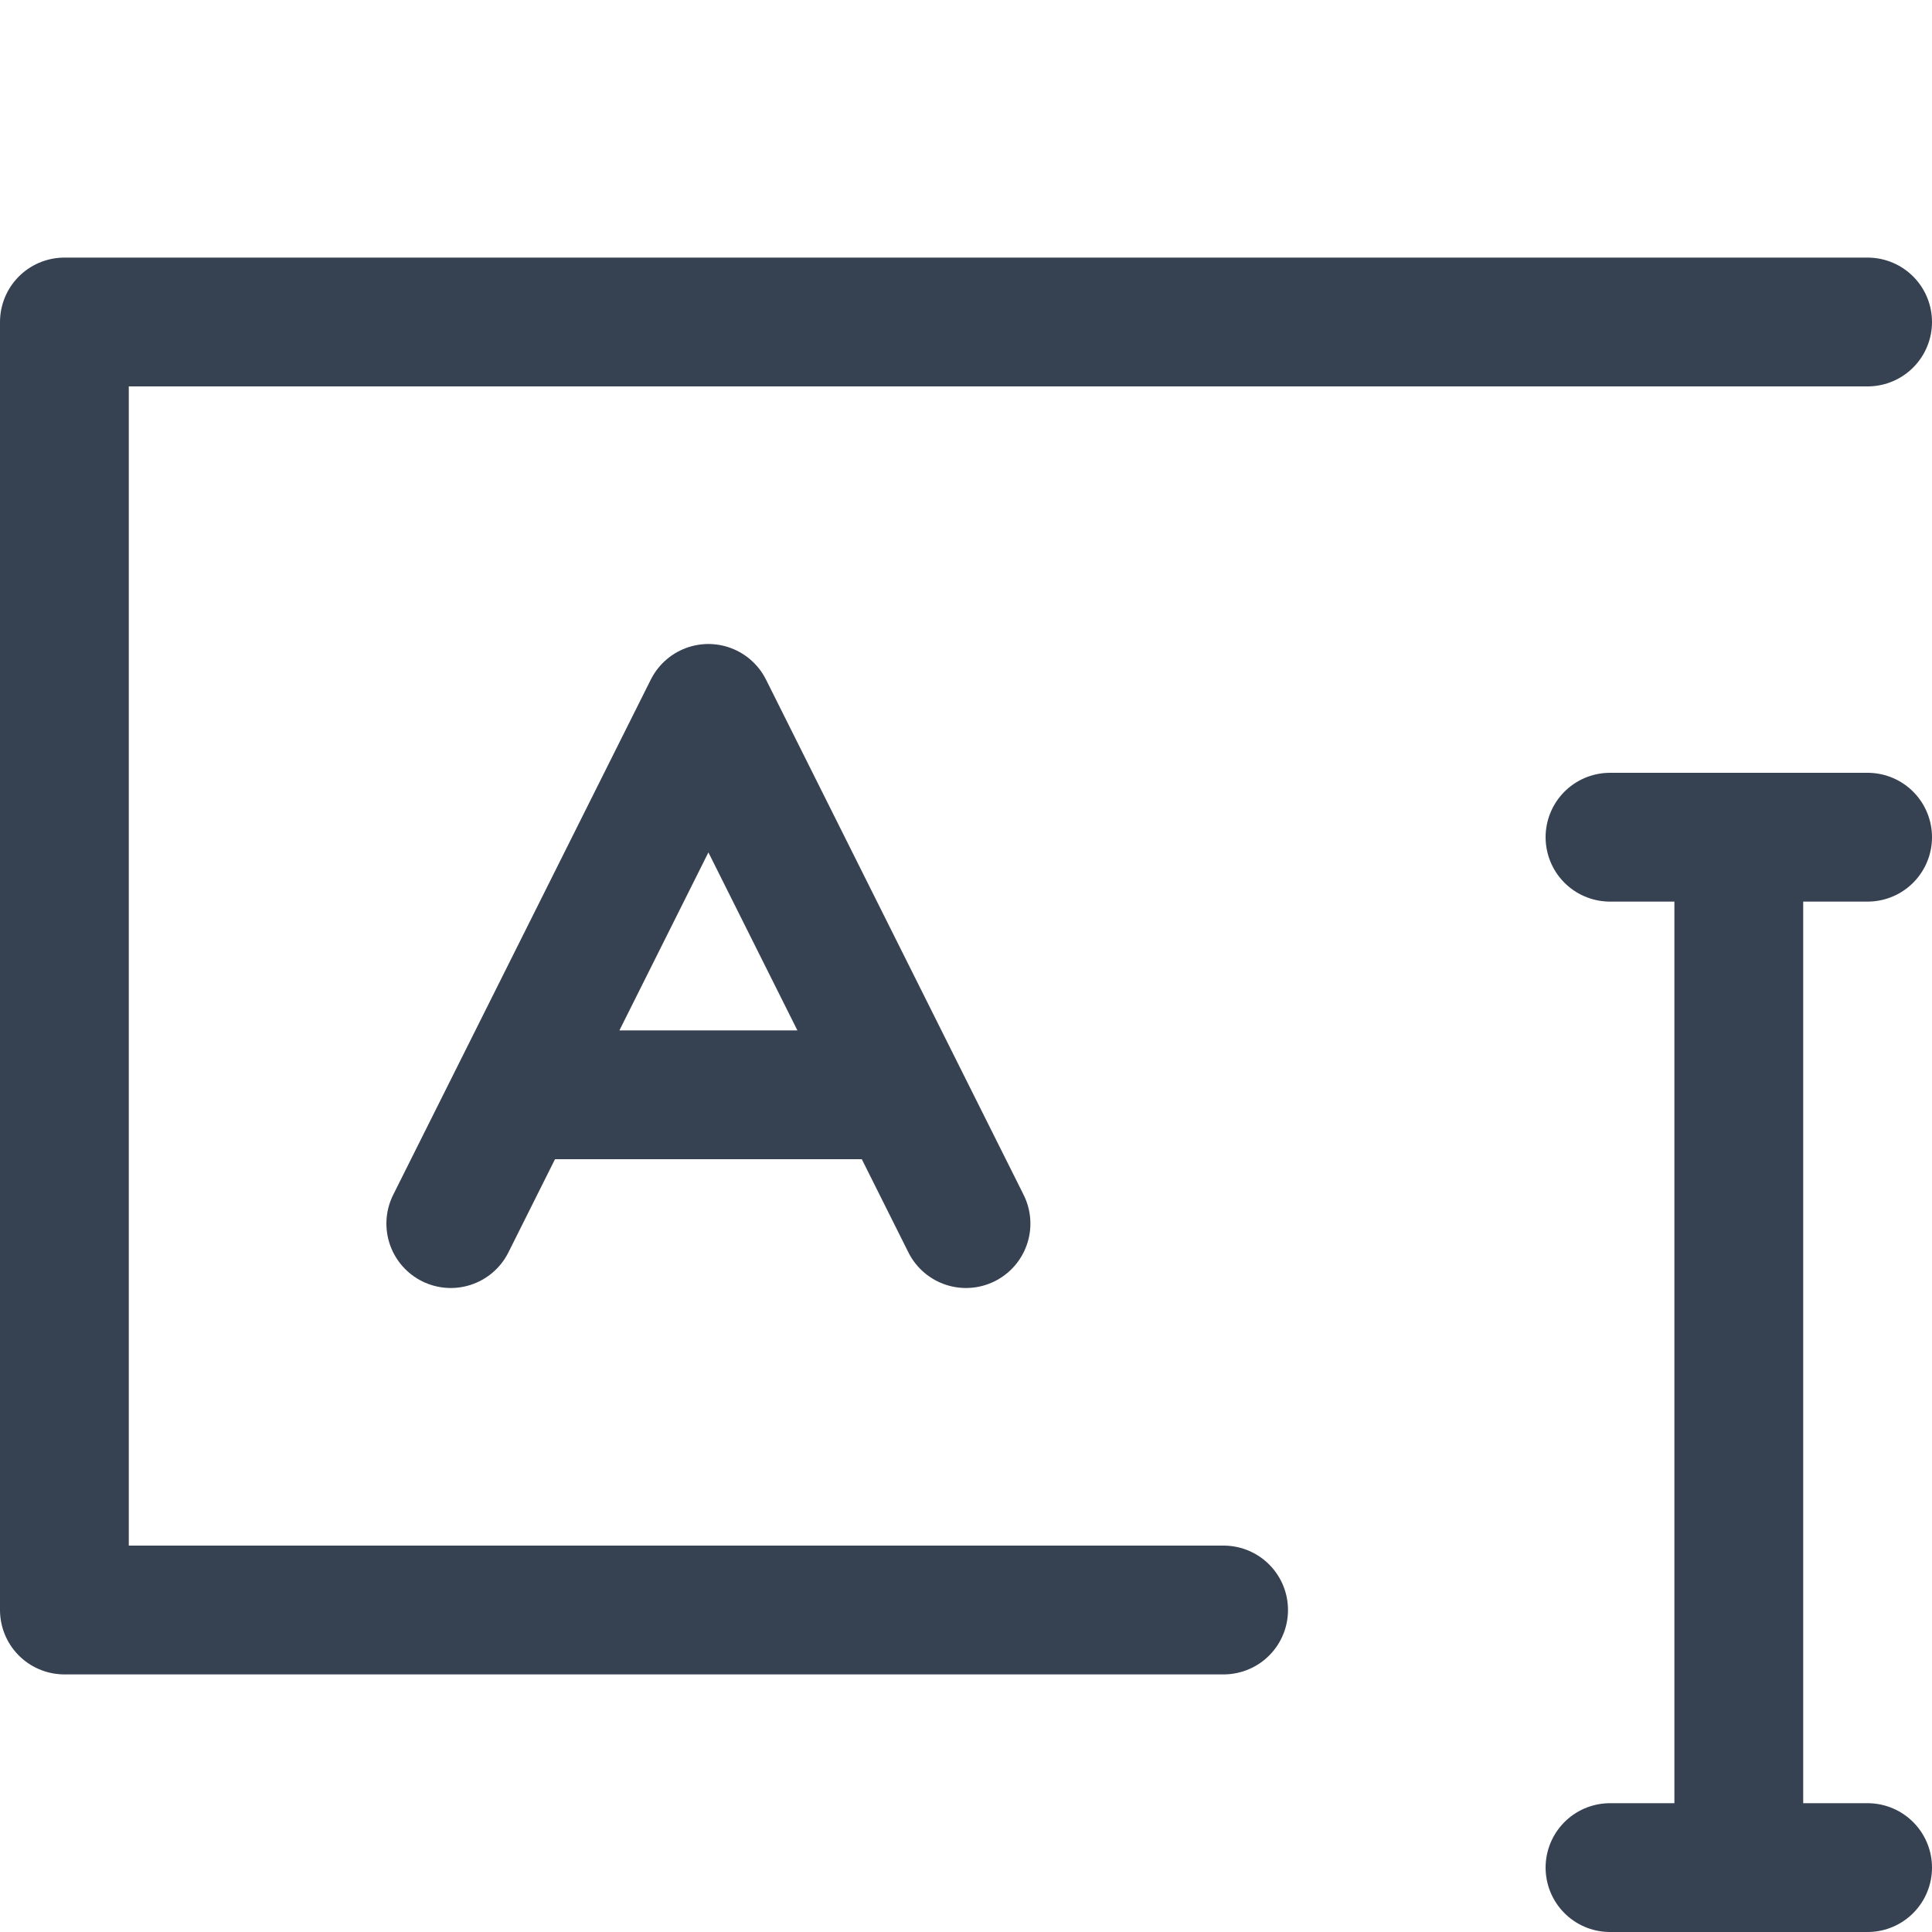
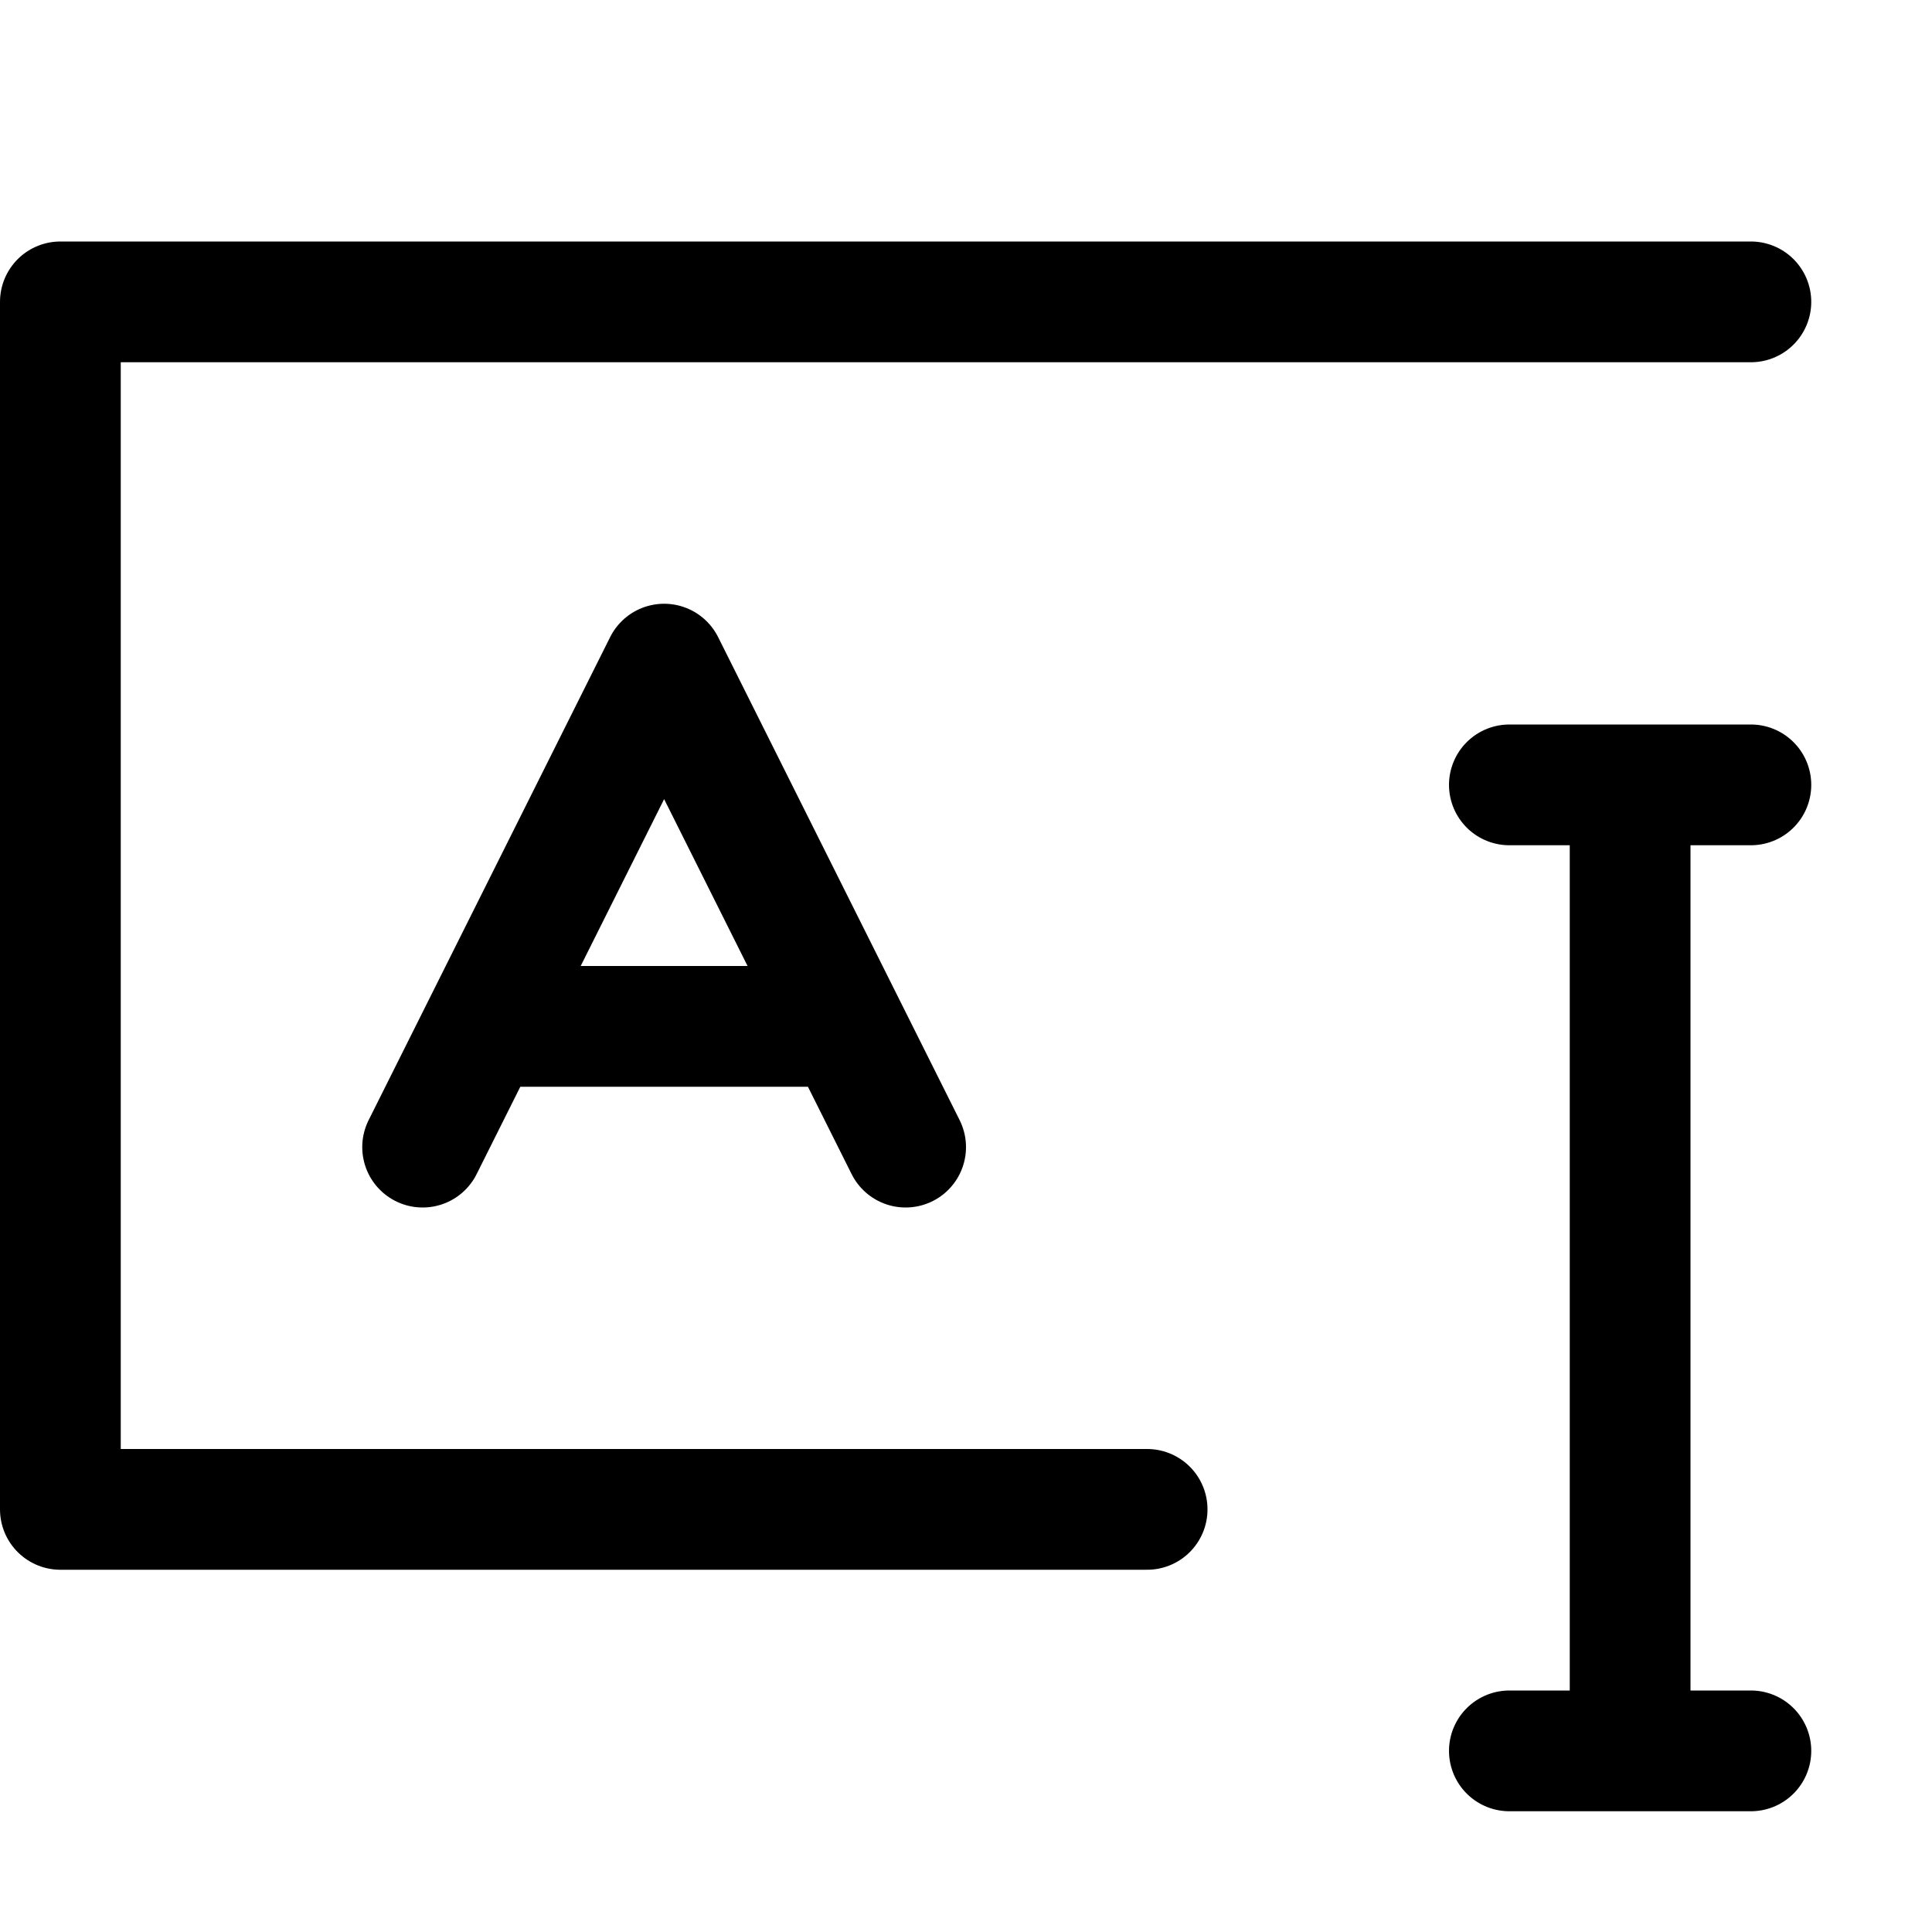
- <svg xmlns="http://www.w3.org/2000/svg" width="30" height="30" viewBox="0 0 30 30" fill="none">
-   <path d="M15 19L14 17M7 19L8 17M8 17L11 11L14 17M8 17L14 17" stroke="#364252" stroke-width="2" stroke-linecap="round" stroke-linejoin="round" />
-   <path d="M25 13H27M29 13H27M27 13V29M25 29H29" stroke="#364252" stroke-width="2" stroke-linecap="round" stroke-linejoin="round" />
-   <path d="M29 5H1V25H19" stroke="#364252" stroke-width="2" stroke-linecap="round" stroke-linejoin="round" />
+ <svg xmlns="http://www.w3.org/2000/svg" width="16" height="16" fill="none">
+   <path stroke="#000" stroke-linecap="round" stroke-linejoin="round" d="m7.5 9.5-.5-1m-3.5 1 .5-1m0 0 1.5-3 1.5 3m-3 0h3M12.5 6.5h1m1 0h-1m0 0v8m-1 0h2" />
+   <path stroke="#000" stroke-linecap="round" stroke-linejoin="round" d="M14.5 2.5H.5v10h9" />
</svg>
